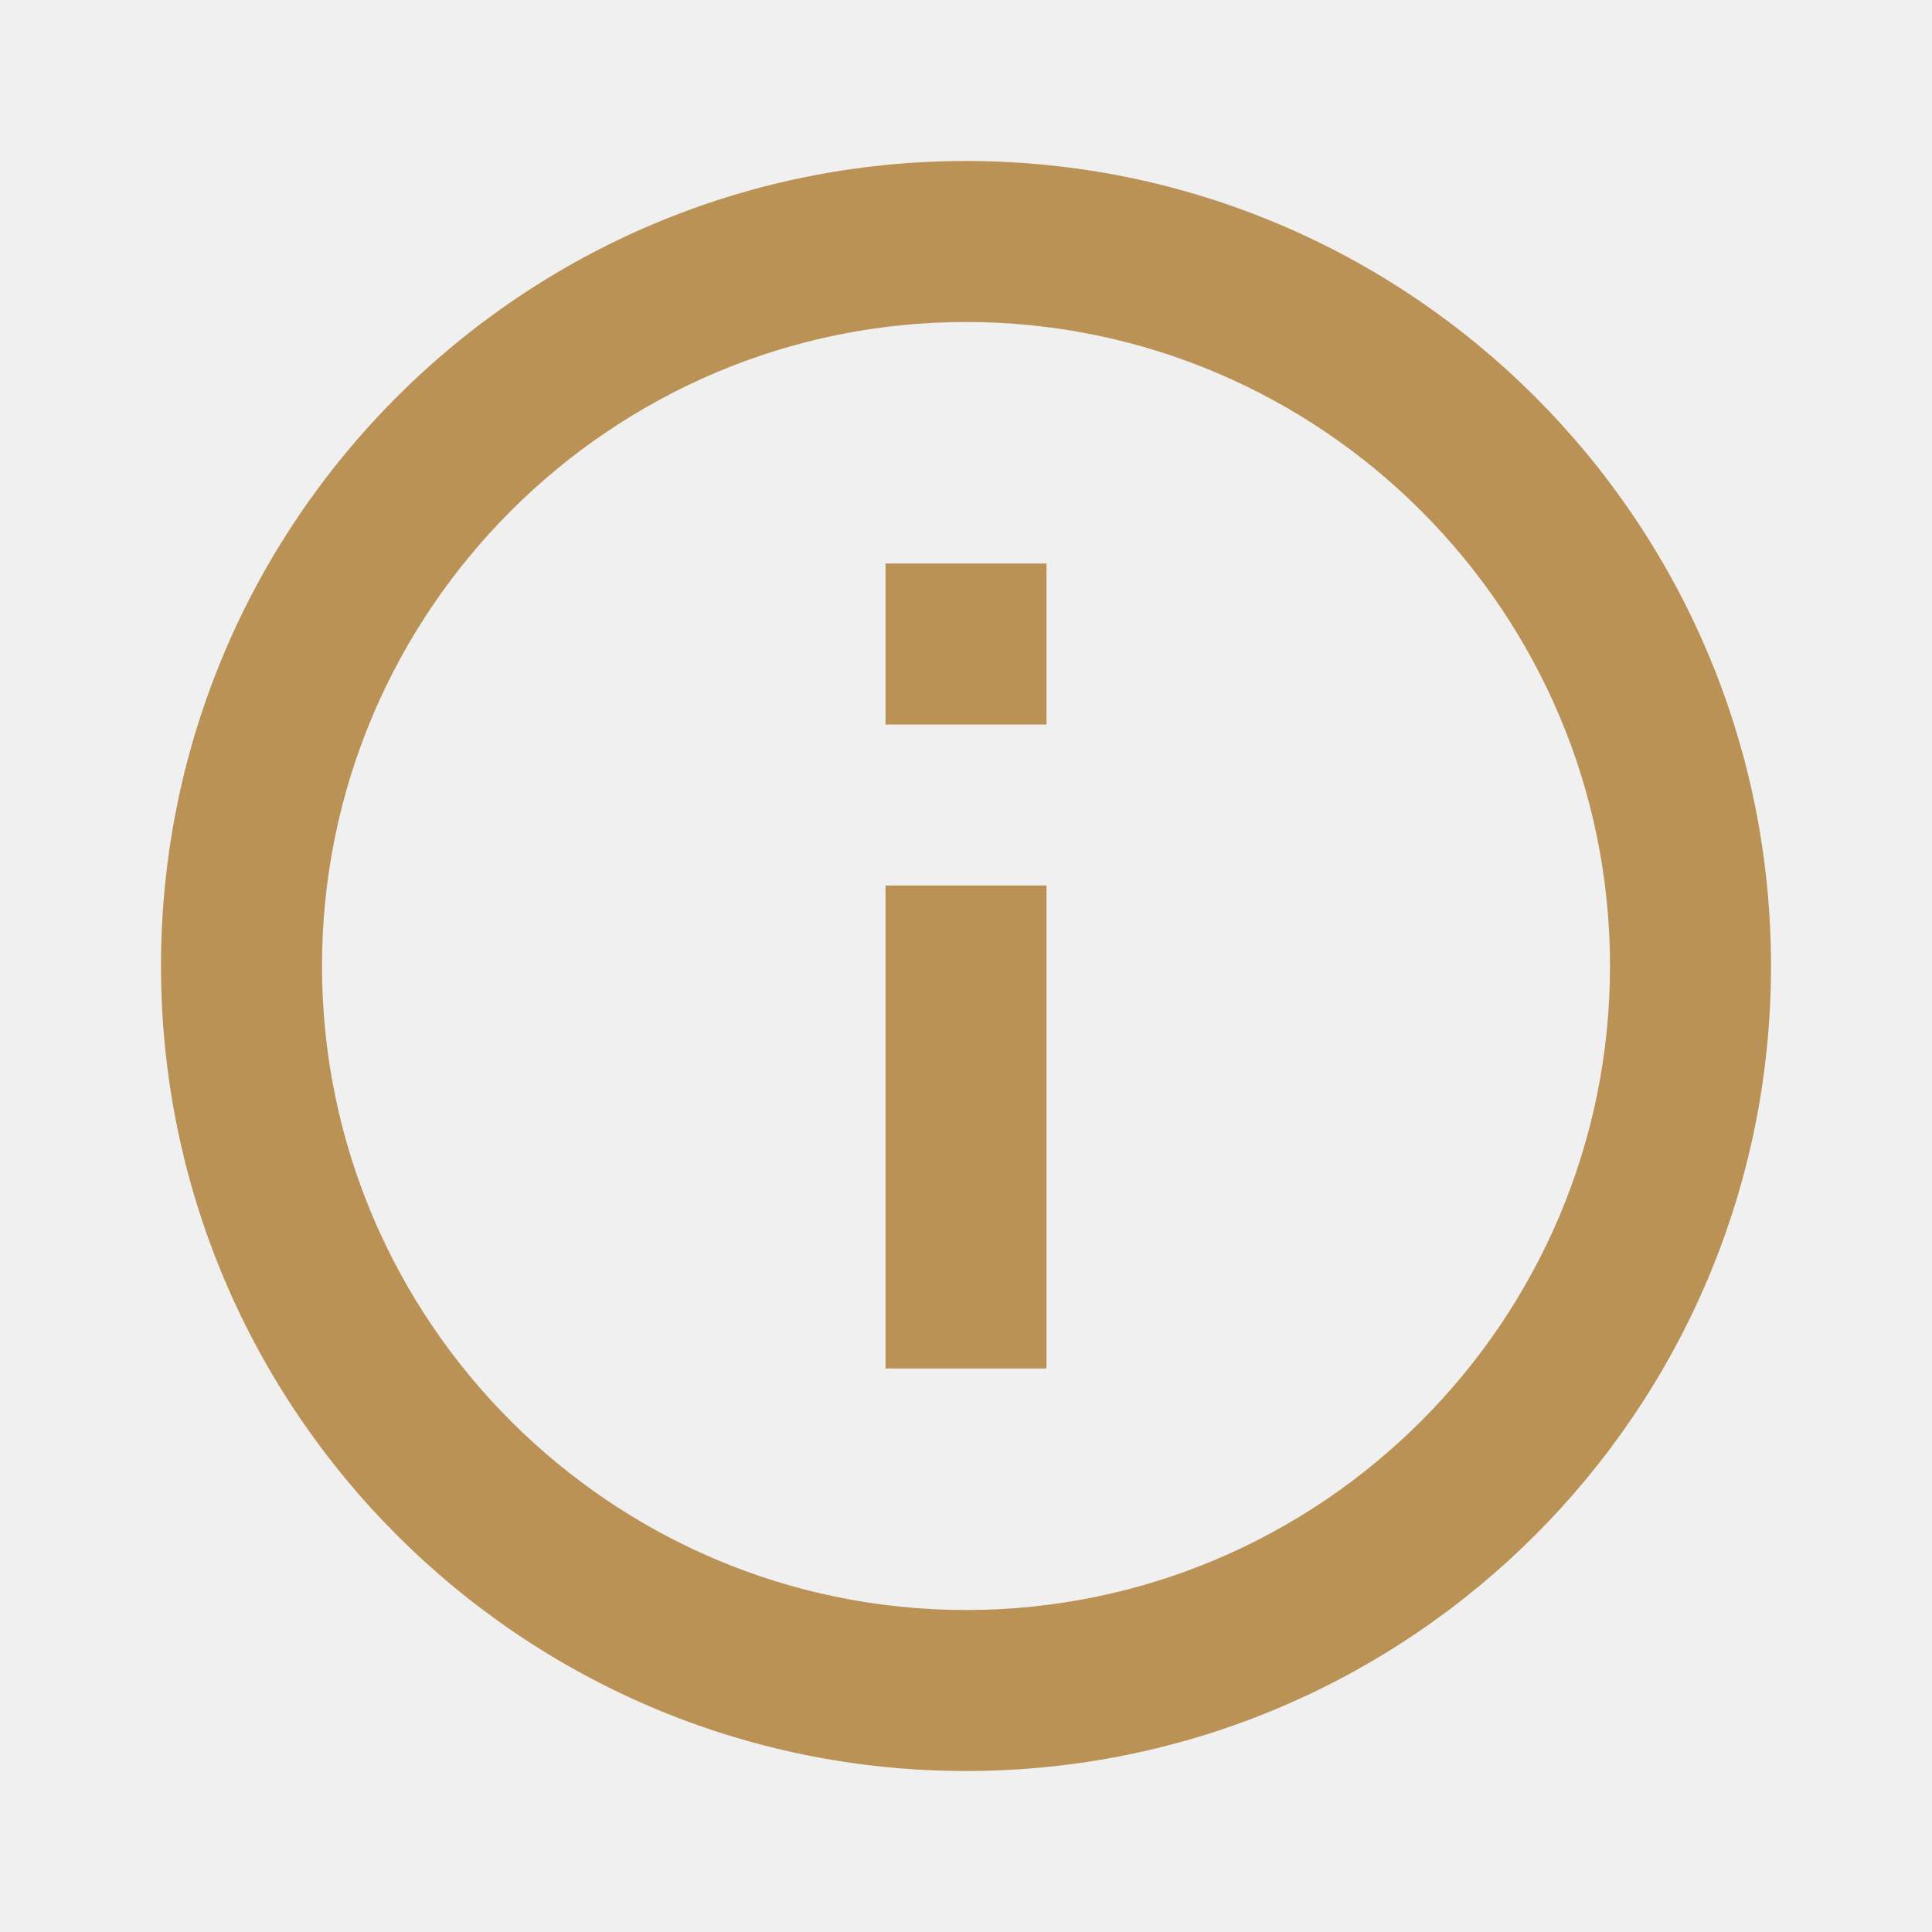
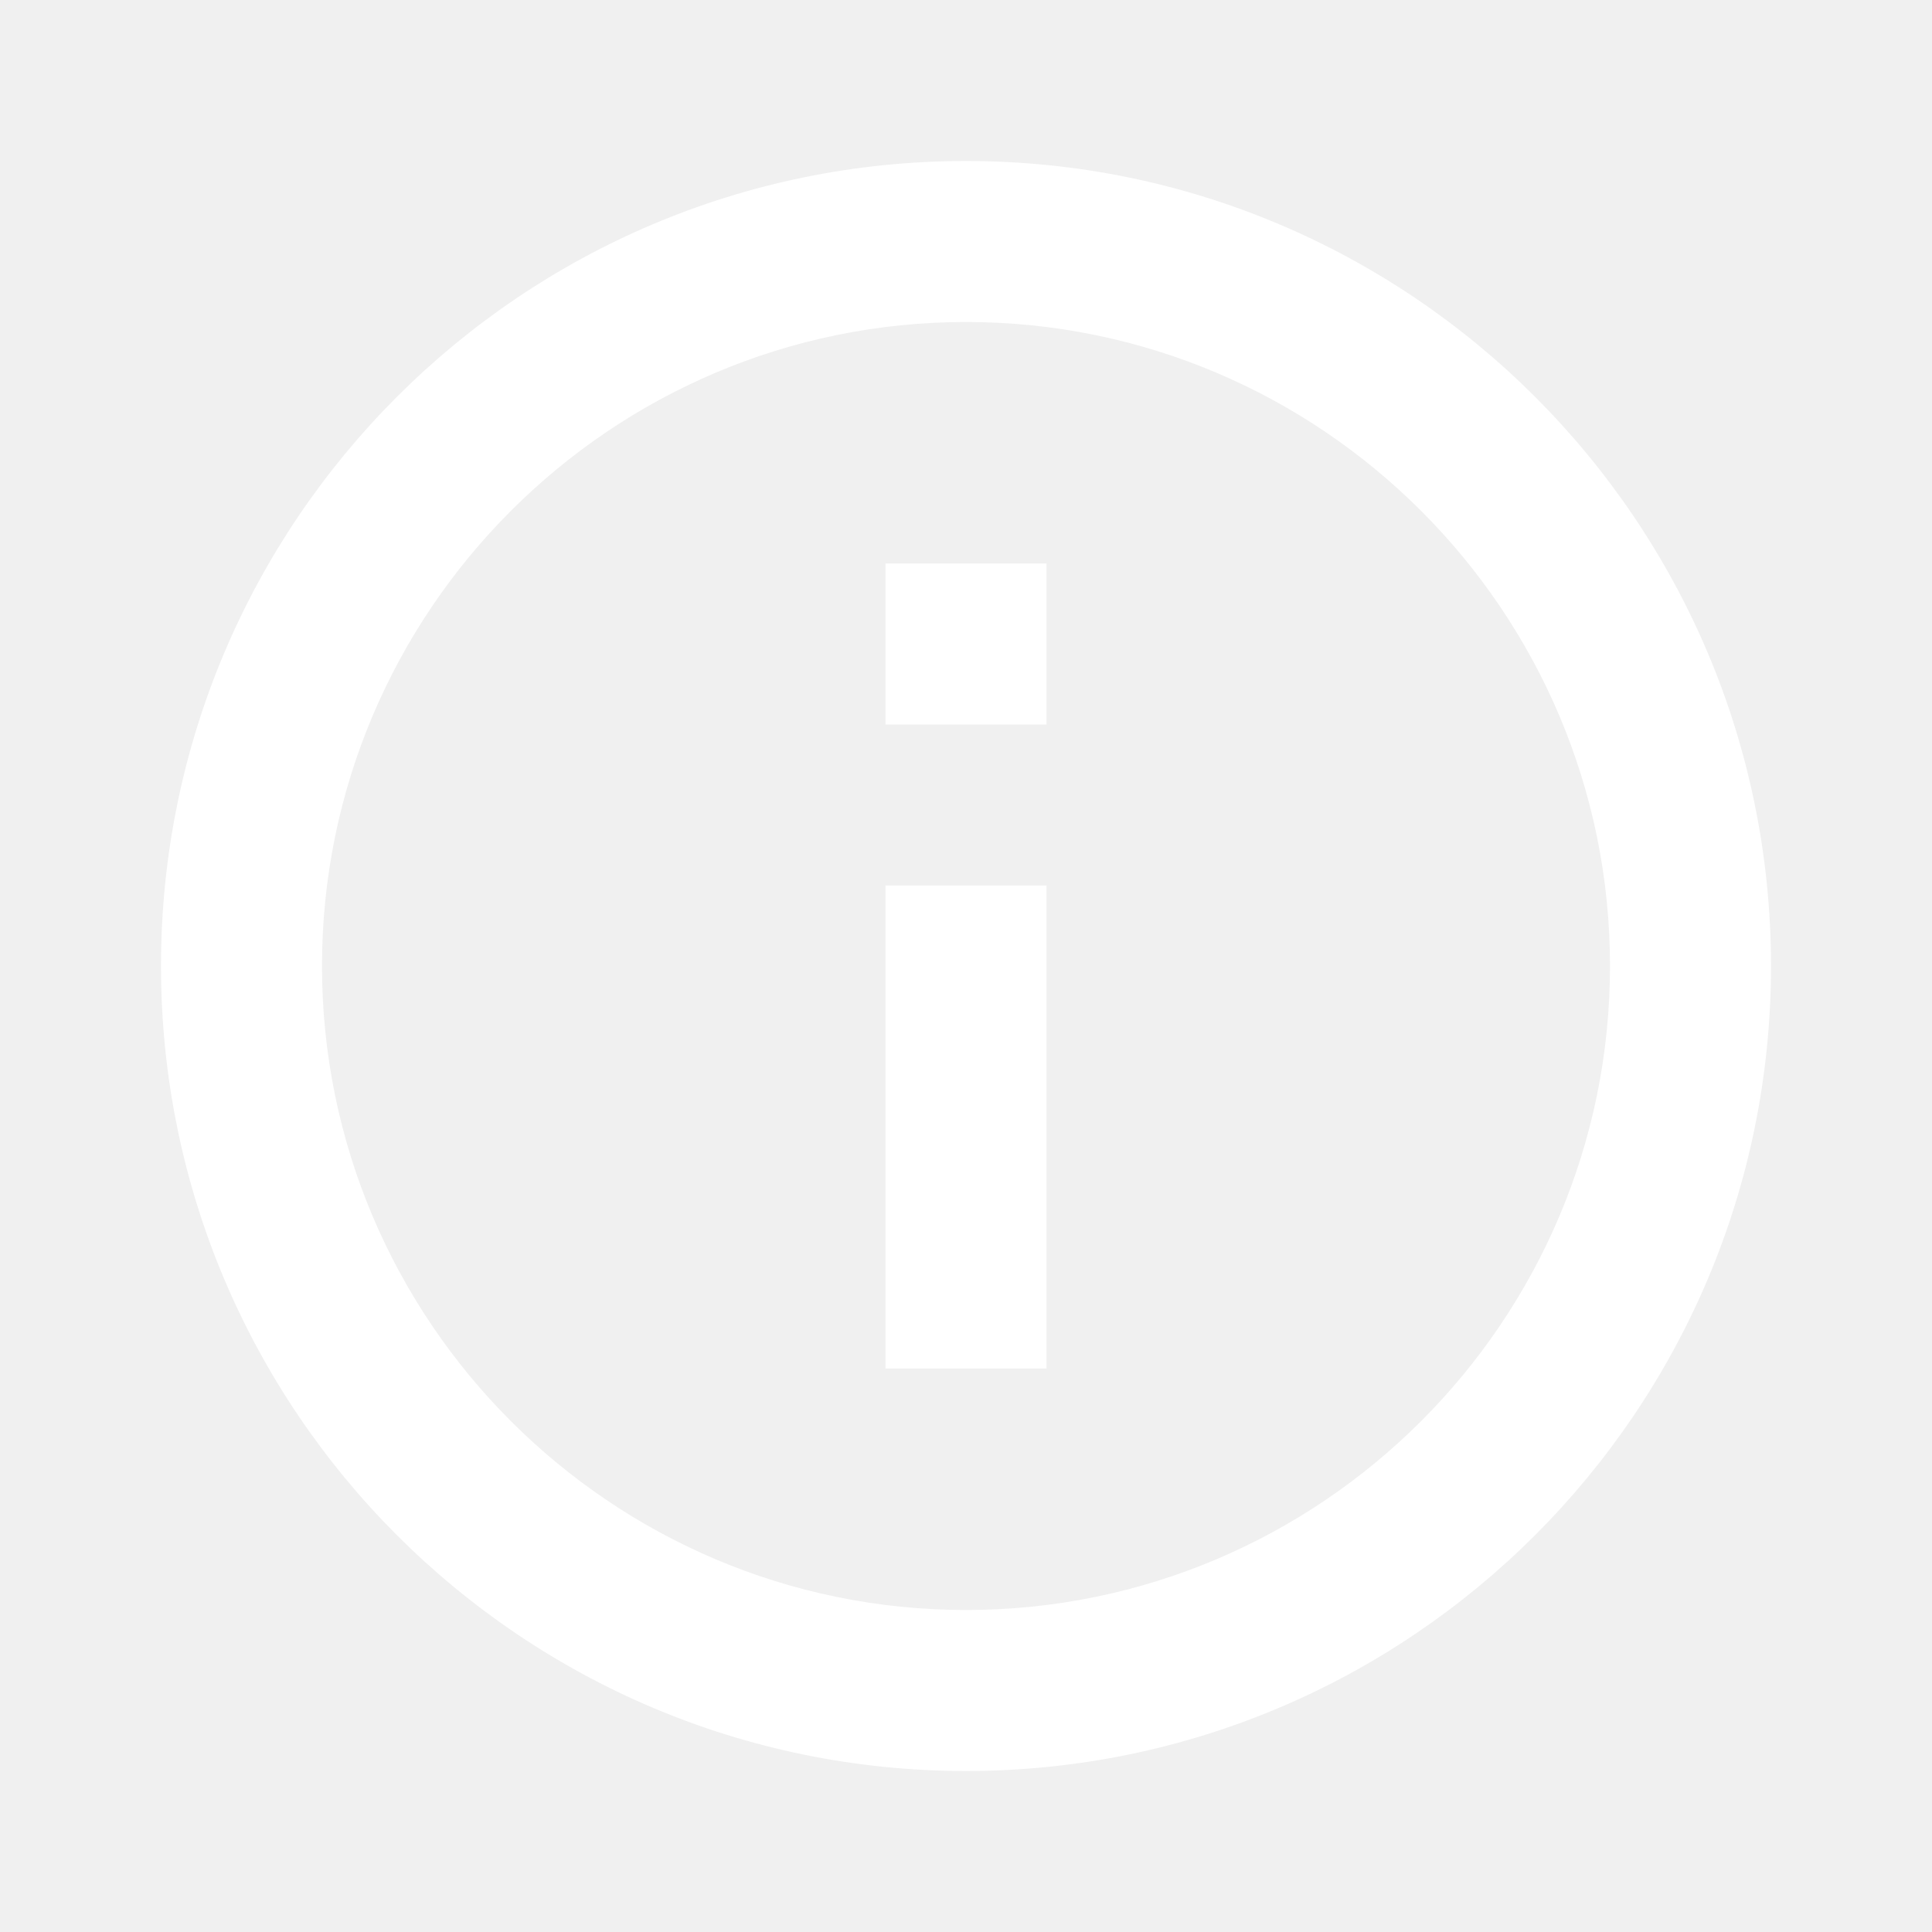
- <svg xmlns="http://www.w3.org/2000/svg" height="24px" viewBox="0 0 24 24" width="24px" fill="#BA9256">
+ <svg xmlns="http://www.w3.org/2000/svg" height="24px" viewBox="0 0 24 24" width="24px" fill="#fff">
  <path d="M0 0h24v24H0V0z" fill="none" />
  <path d="M11 7h2v2h-2zm0 4h2v6h-2zm1-9C6.48 2 2 6.48 2 12s4.48 10 10 10 10-4.48 10-10S17.52 2 12 2zm0 18c-4.41 0-8-3.59-8-8s3.59-8 8-8 8 3.59 8 8-3.59 8-8 8z" />
</svg>
